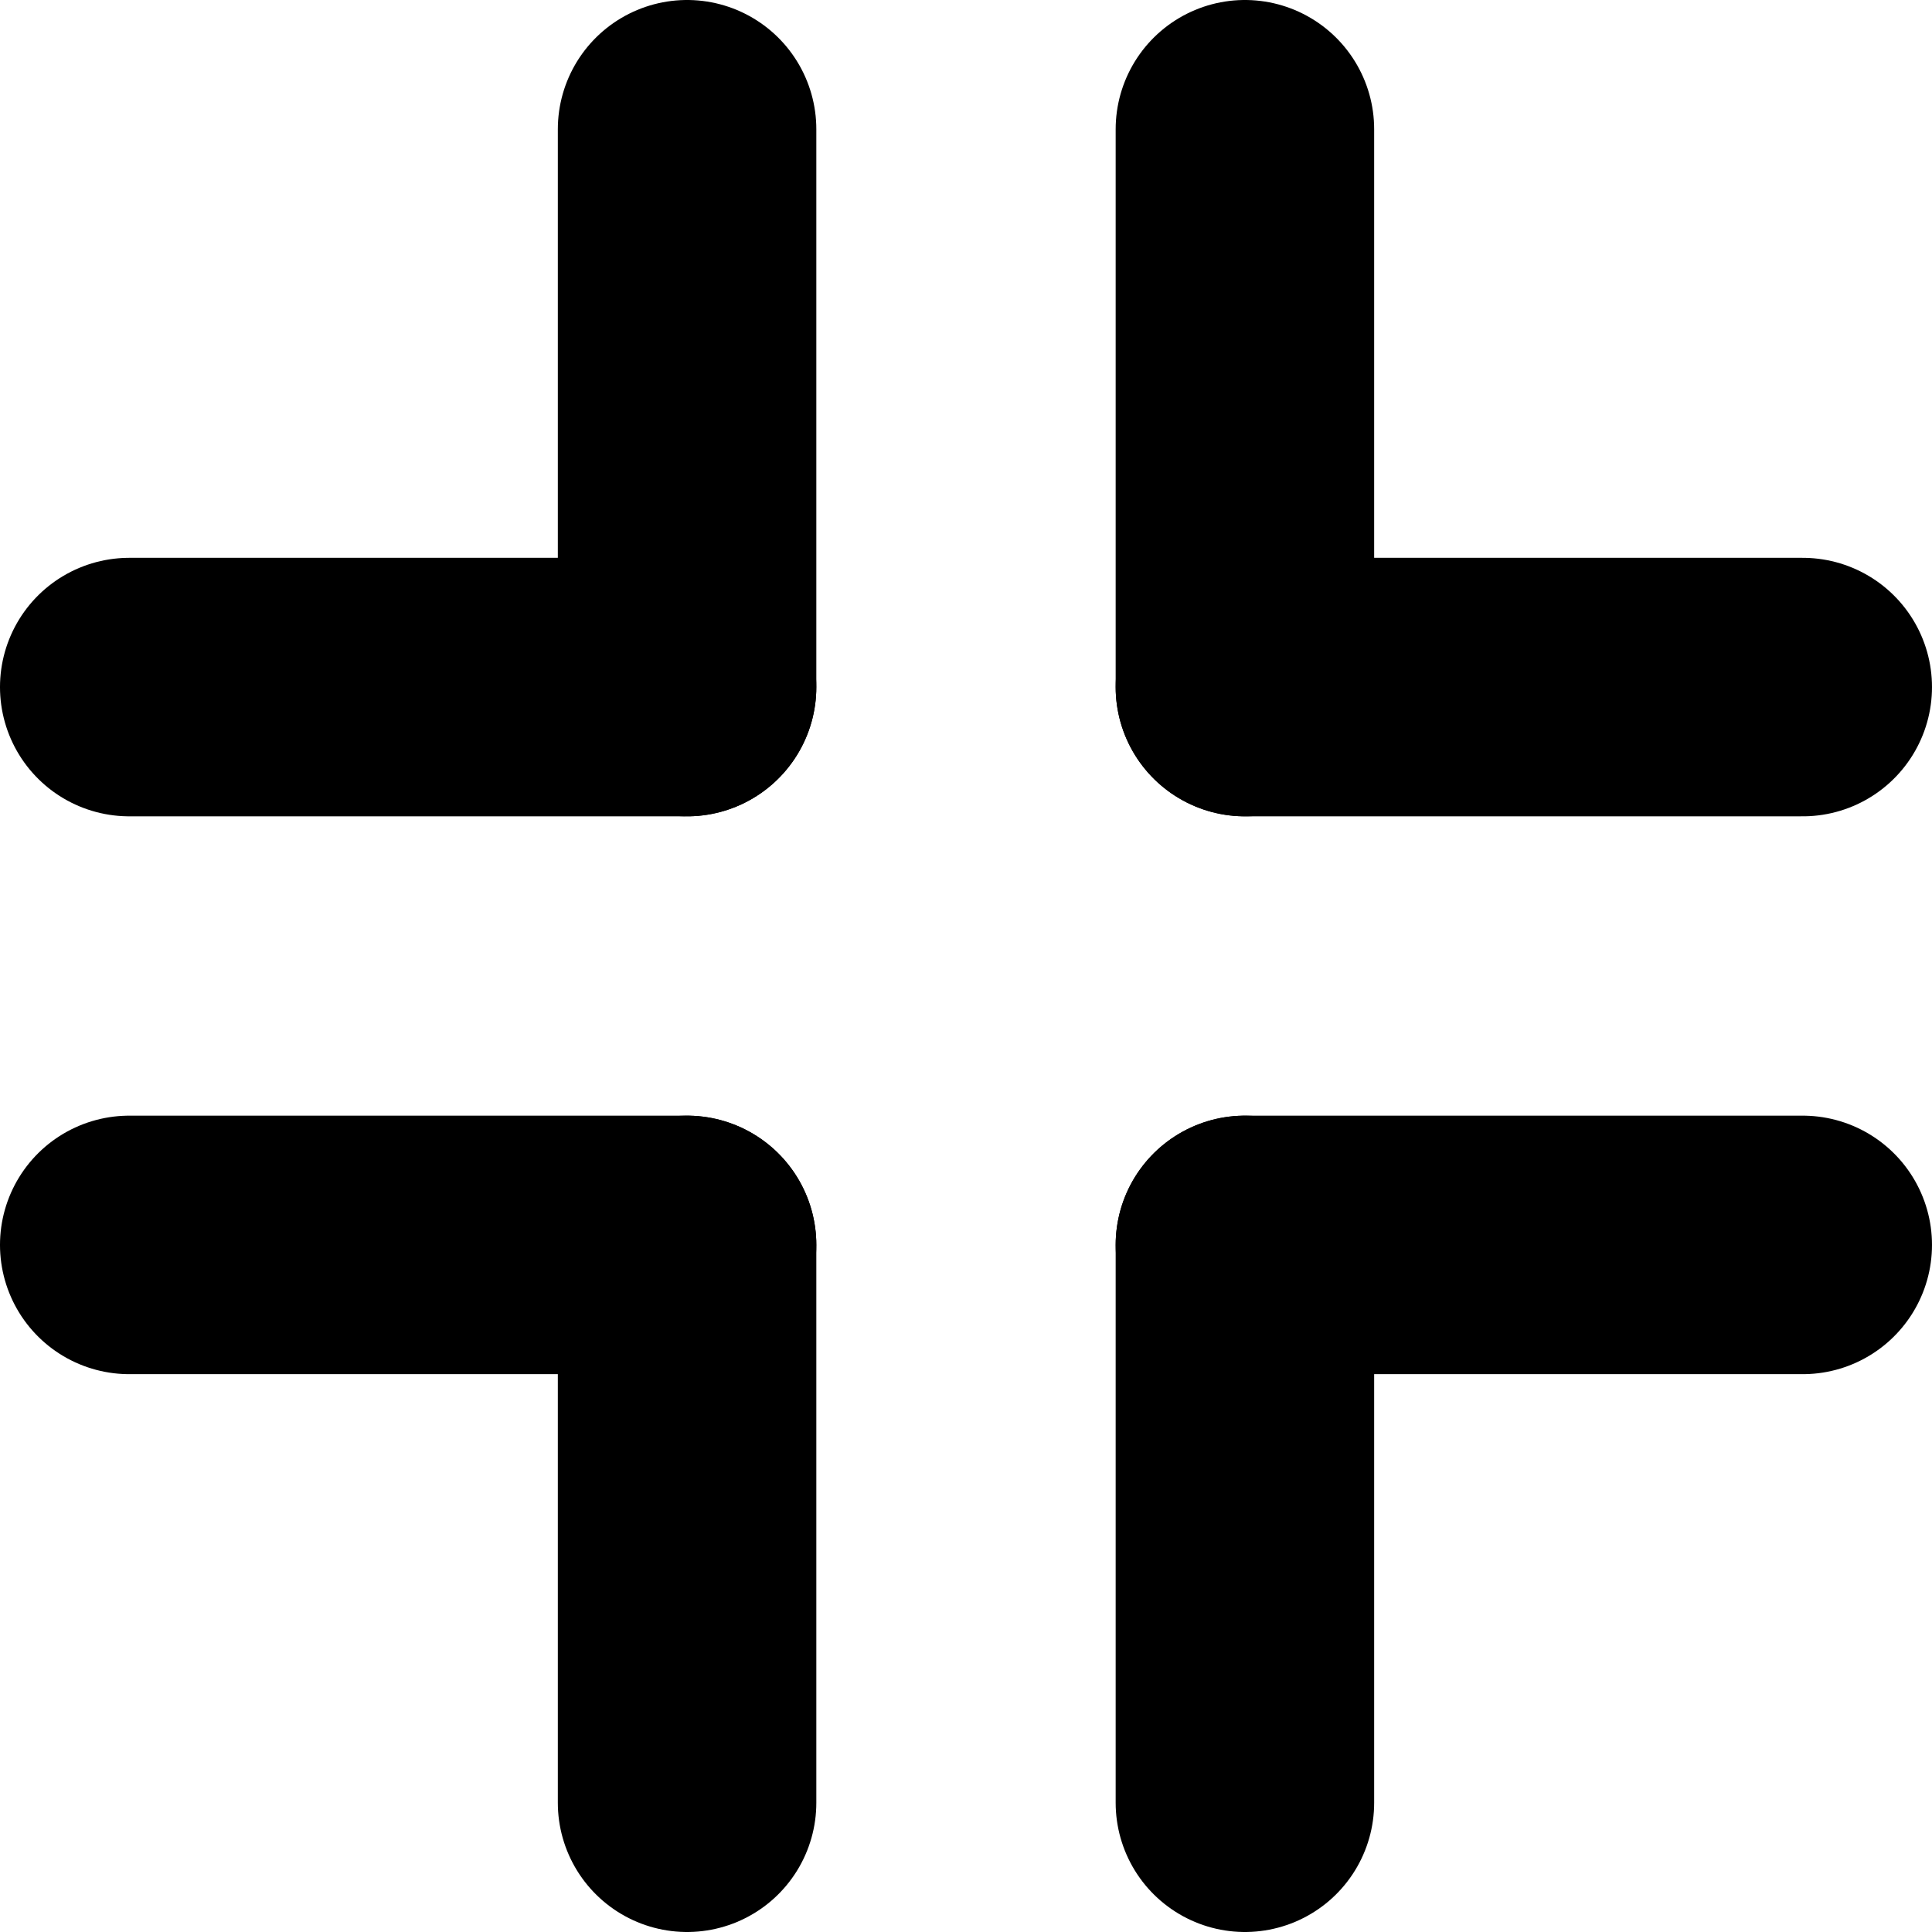
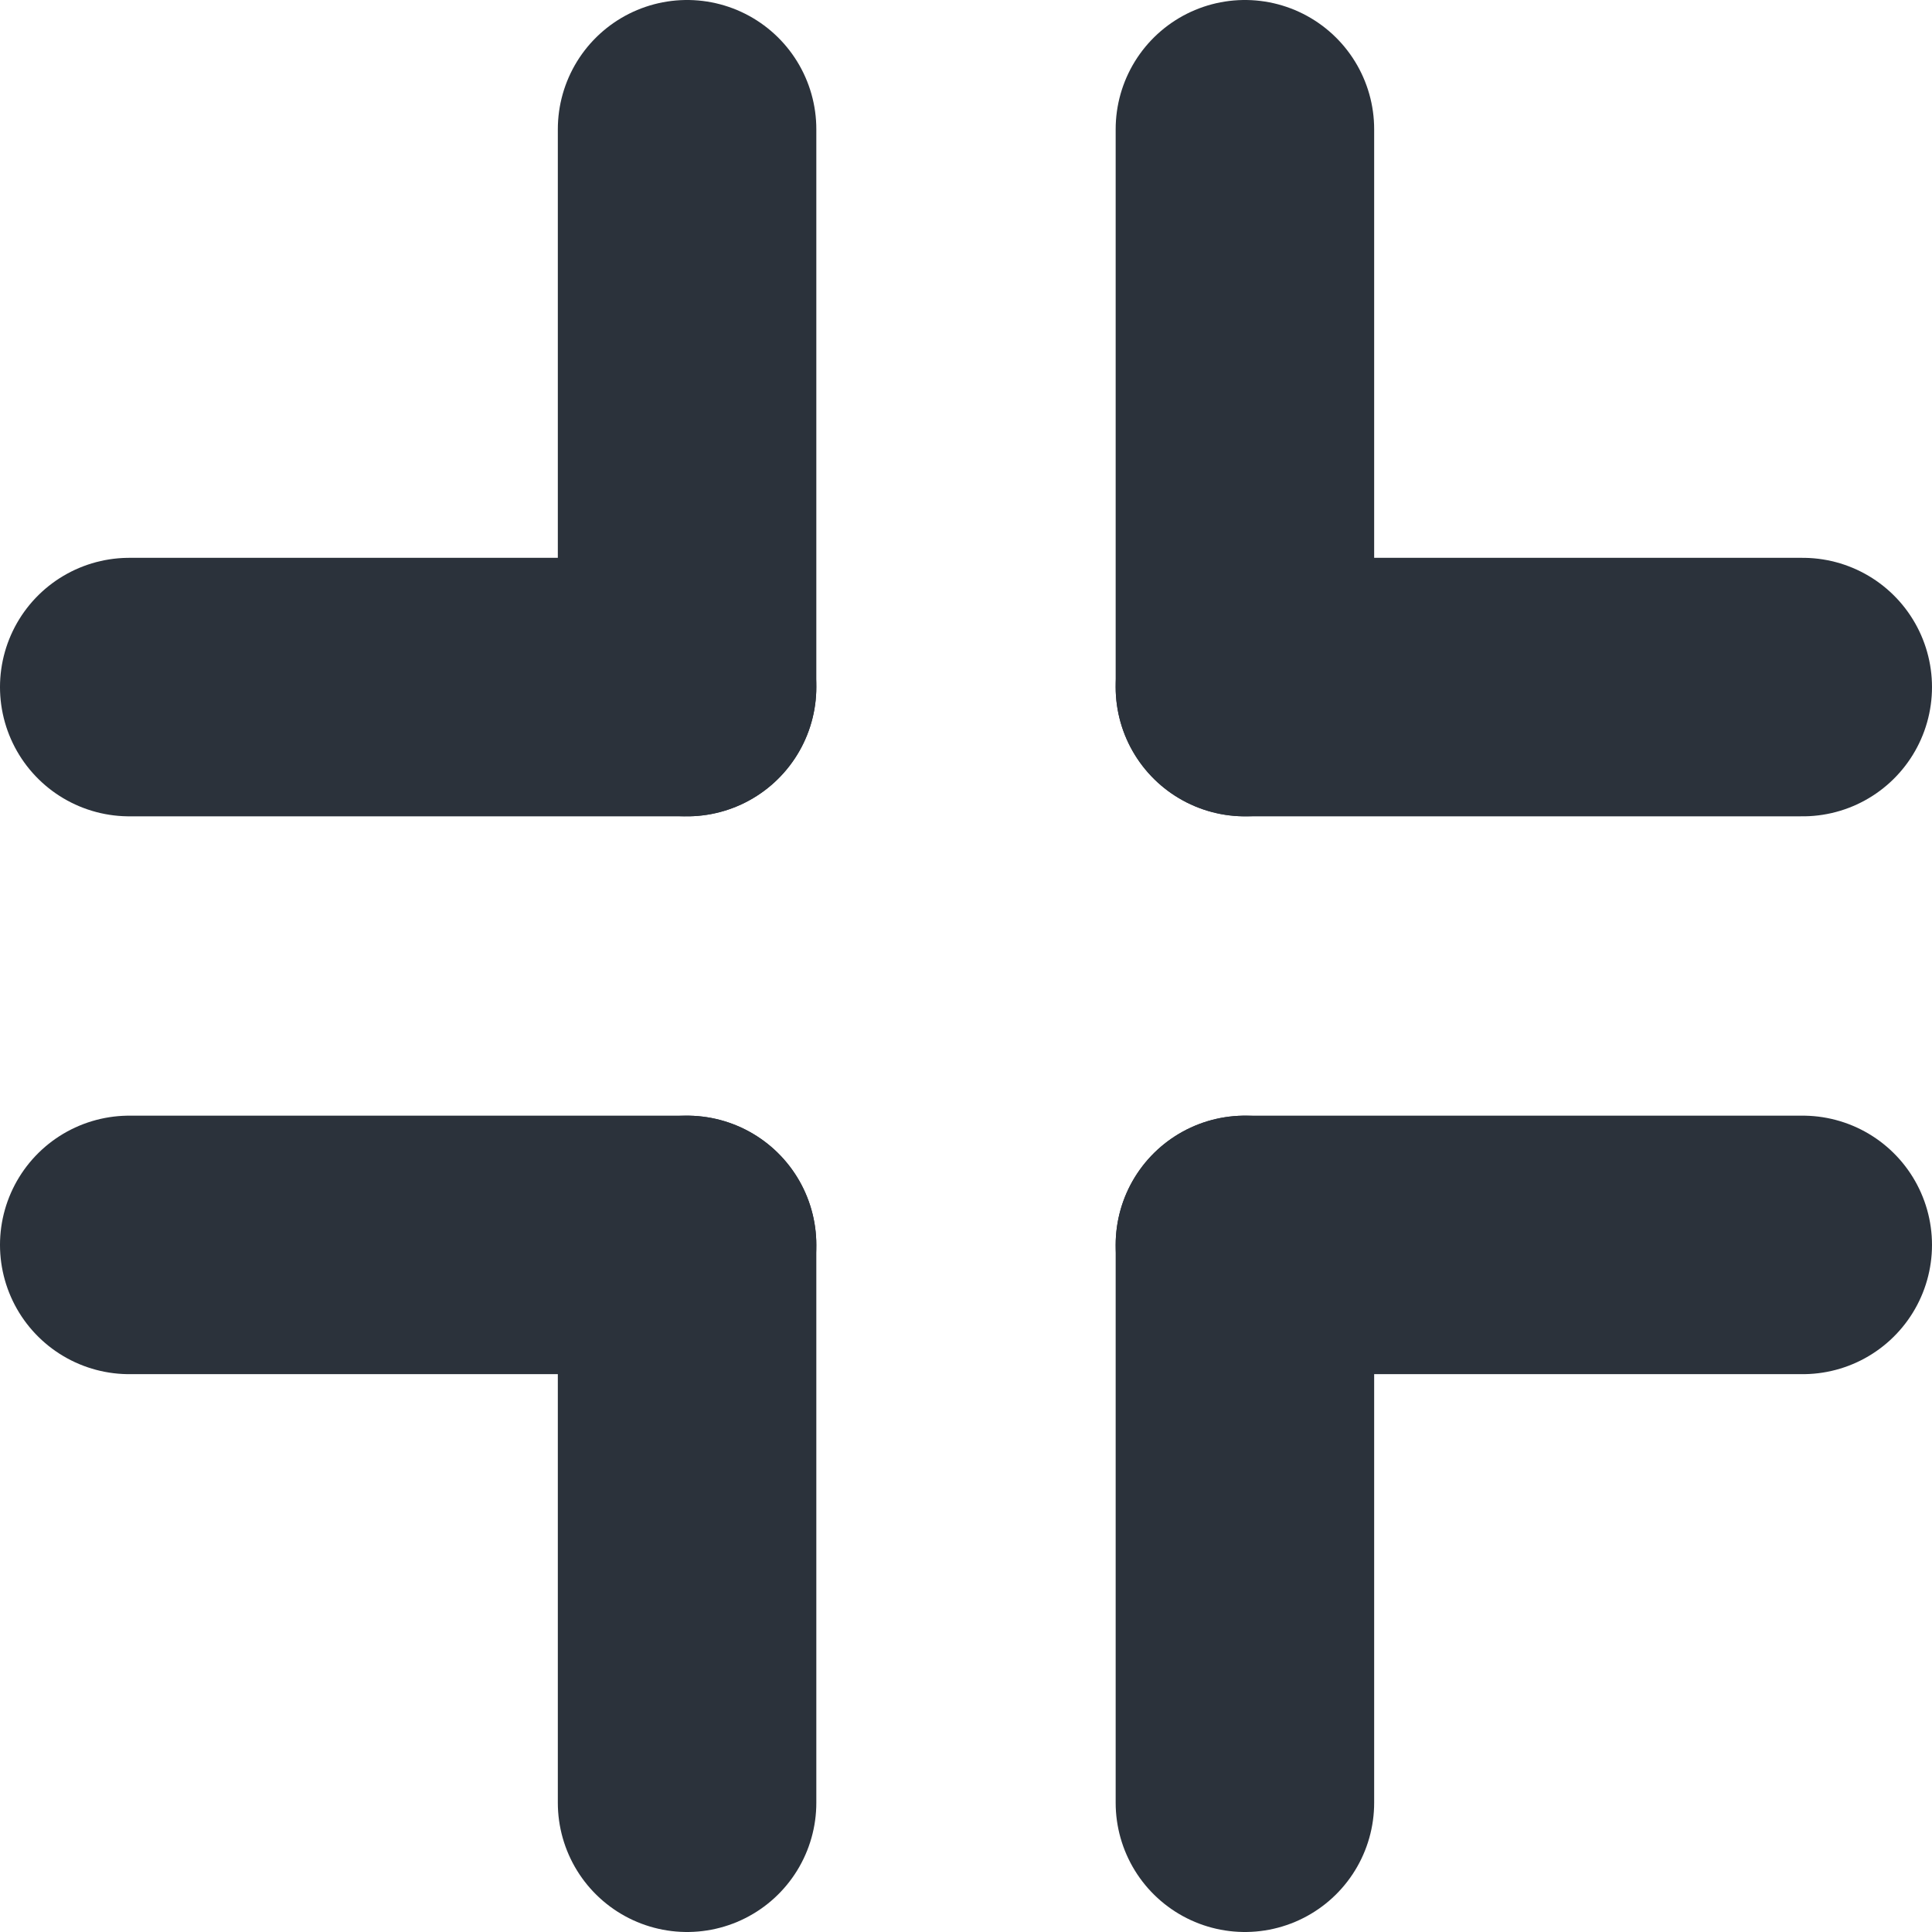
<svg xmlns="http://www.w3.org/2000/svg" version="1.1" width="67.266" height="67.266" viewBox="0,0,67.266,67.266">
  <g transform="translate(-206.3672,-146.3672)">
-     <g fill="none" stroke="currentColor" stroke-linecap="round" stroke-miterlimit="10">
+     <g fill="none" stroke="#2b323b" stroke-linecap="round" stroke-miterlimit="10">
      <path d="" stroke-width="5" stroke-linejoin="miter" />
      <g stroke-width="9" stroke-linejoin="round">
        <path d="M210.867,170.289h19.422" />
        <path d="M230.289,170.289l0,-19.422" />
      </g>
      <g stroke-width="9" stroke-linejoin="round">
        <path d="M269.133,170.289h-19.422" />
        <path d="M249.711,170.289l0,-19.422" />
      </g>
      <g stroke-width="9" stroke-linejoin="round">
        <path d="M269.133,189.711l-19.422,0" />
        <path d="M249.711,189.711l0,19.422" />
      </g>
      <g stroke-width="9" stroke-linejoin="round">
        <path d="M210.867,189.711l19.422,0" />
        <path d="M230.289,189.711v19.422" />
      </g>
    </g>
  </g>
</svg>
